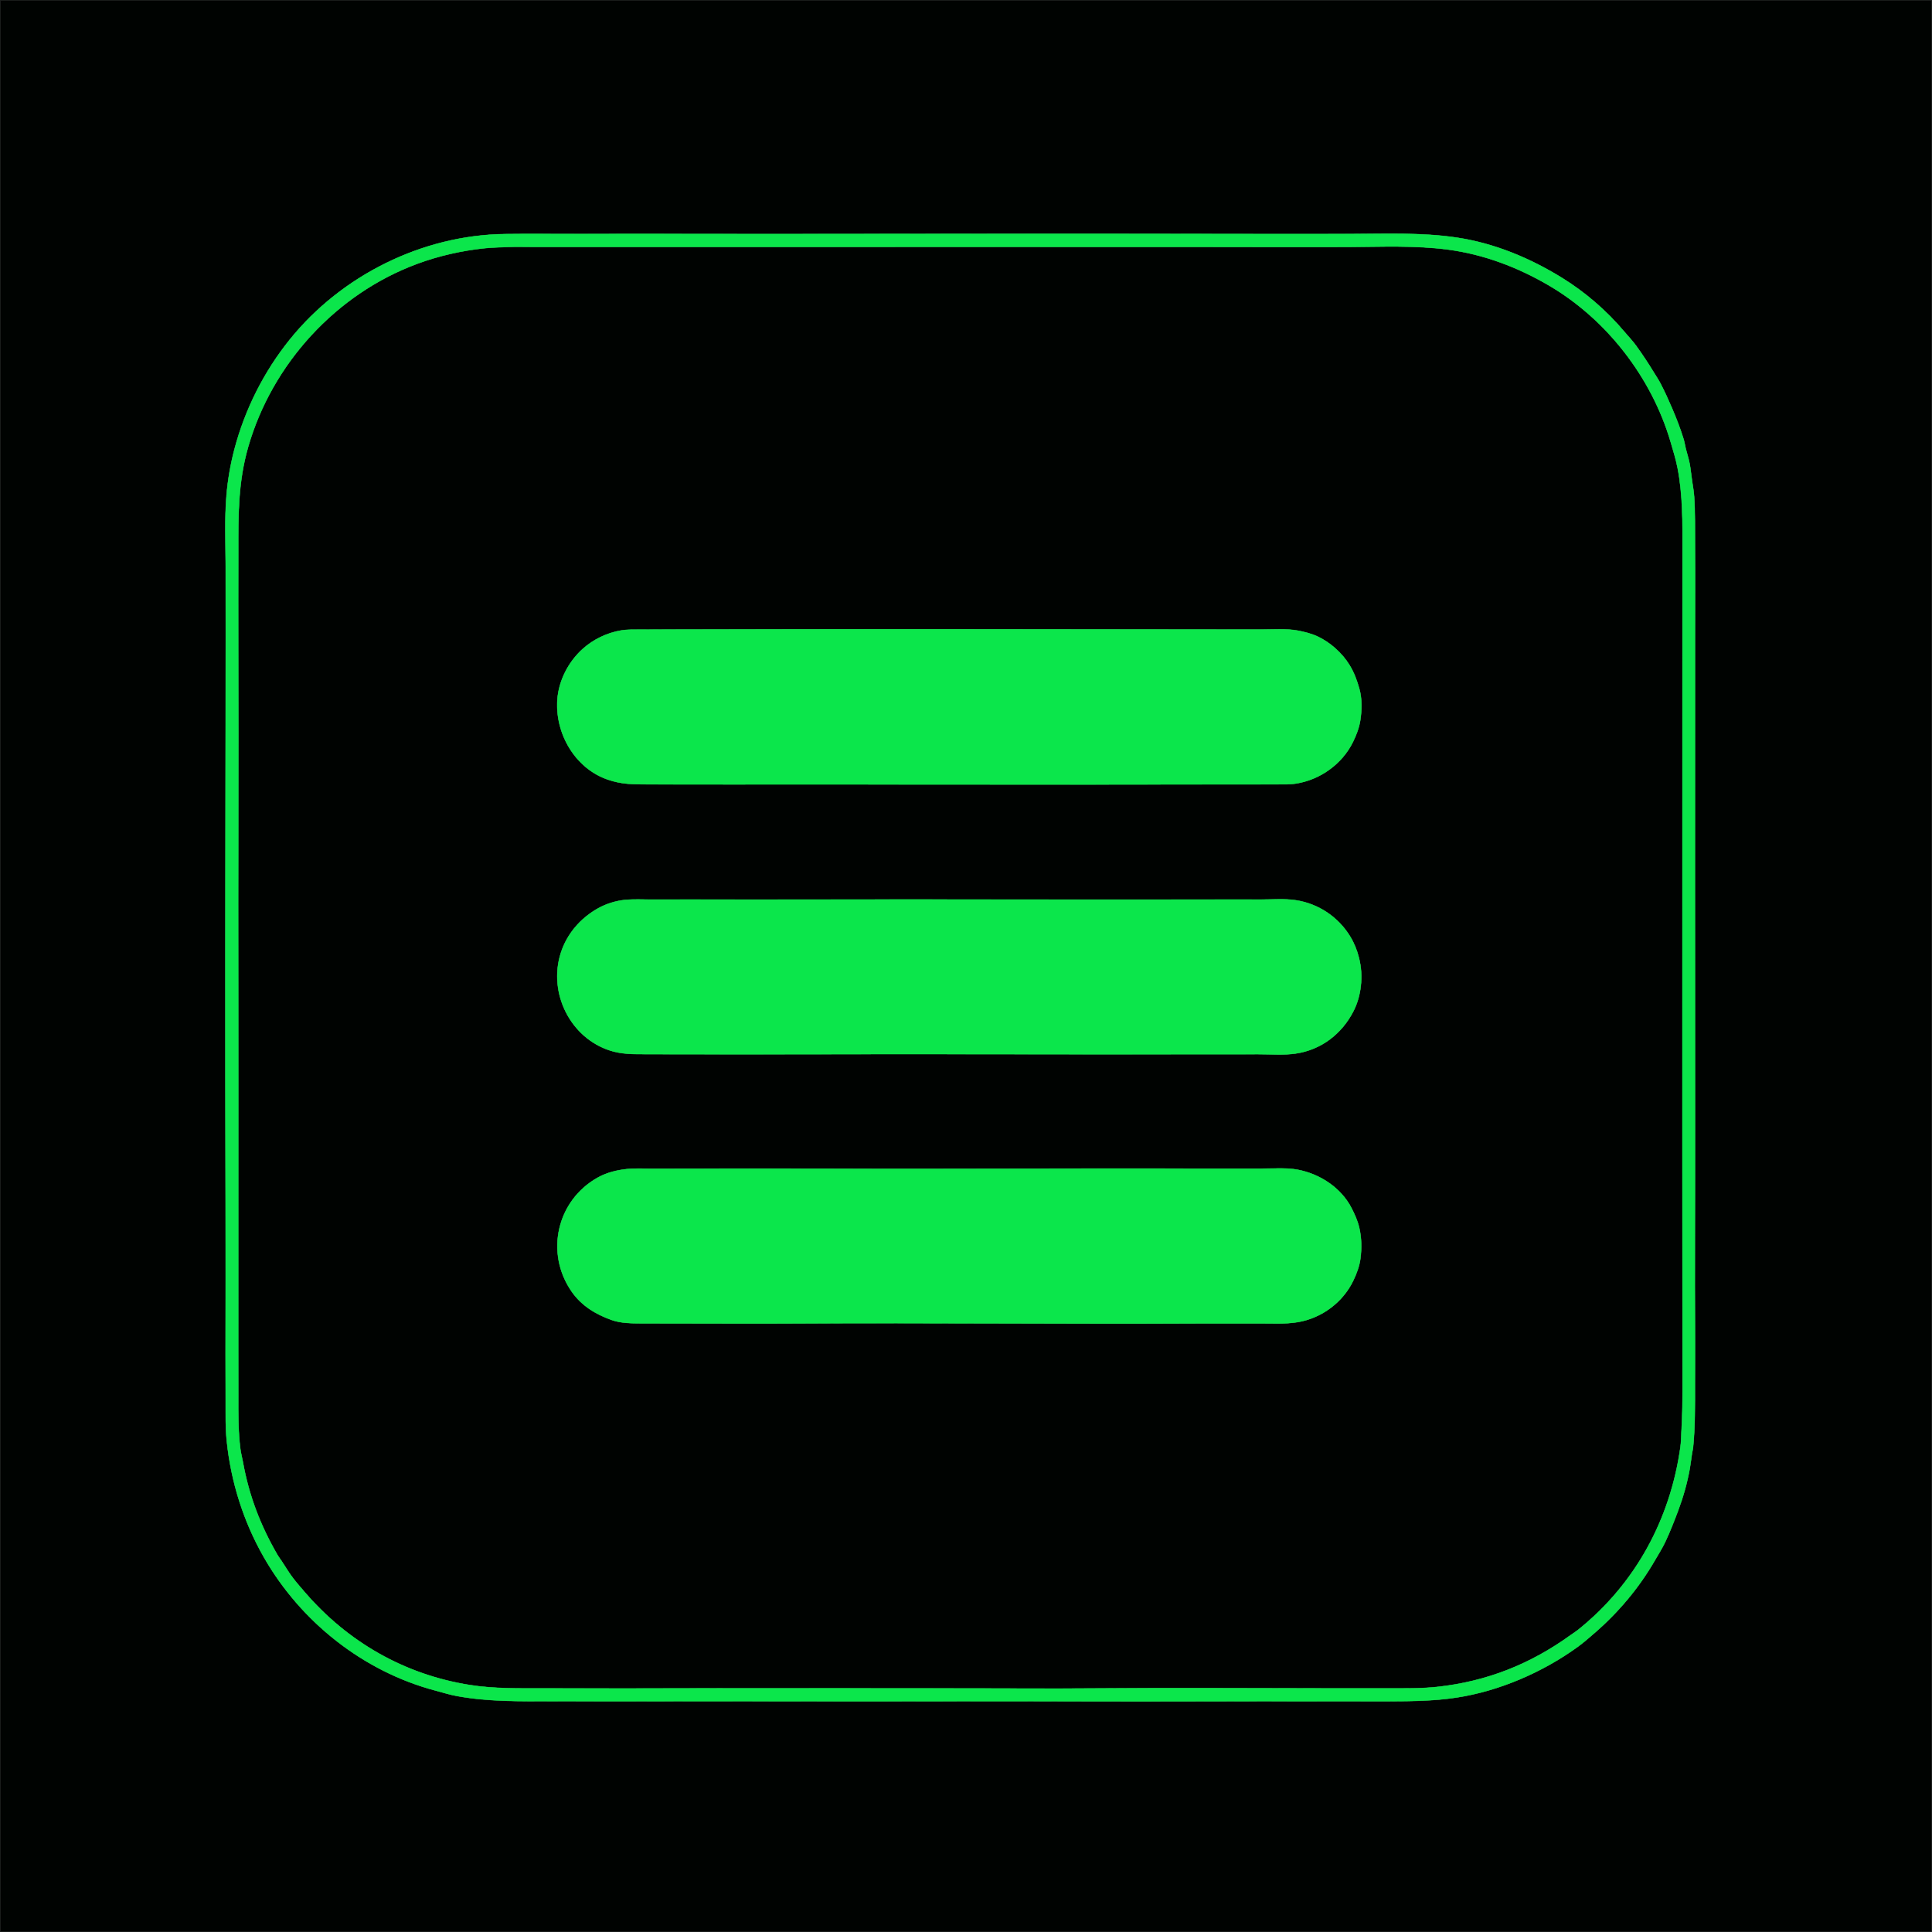
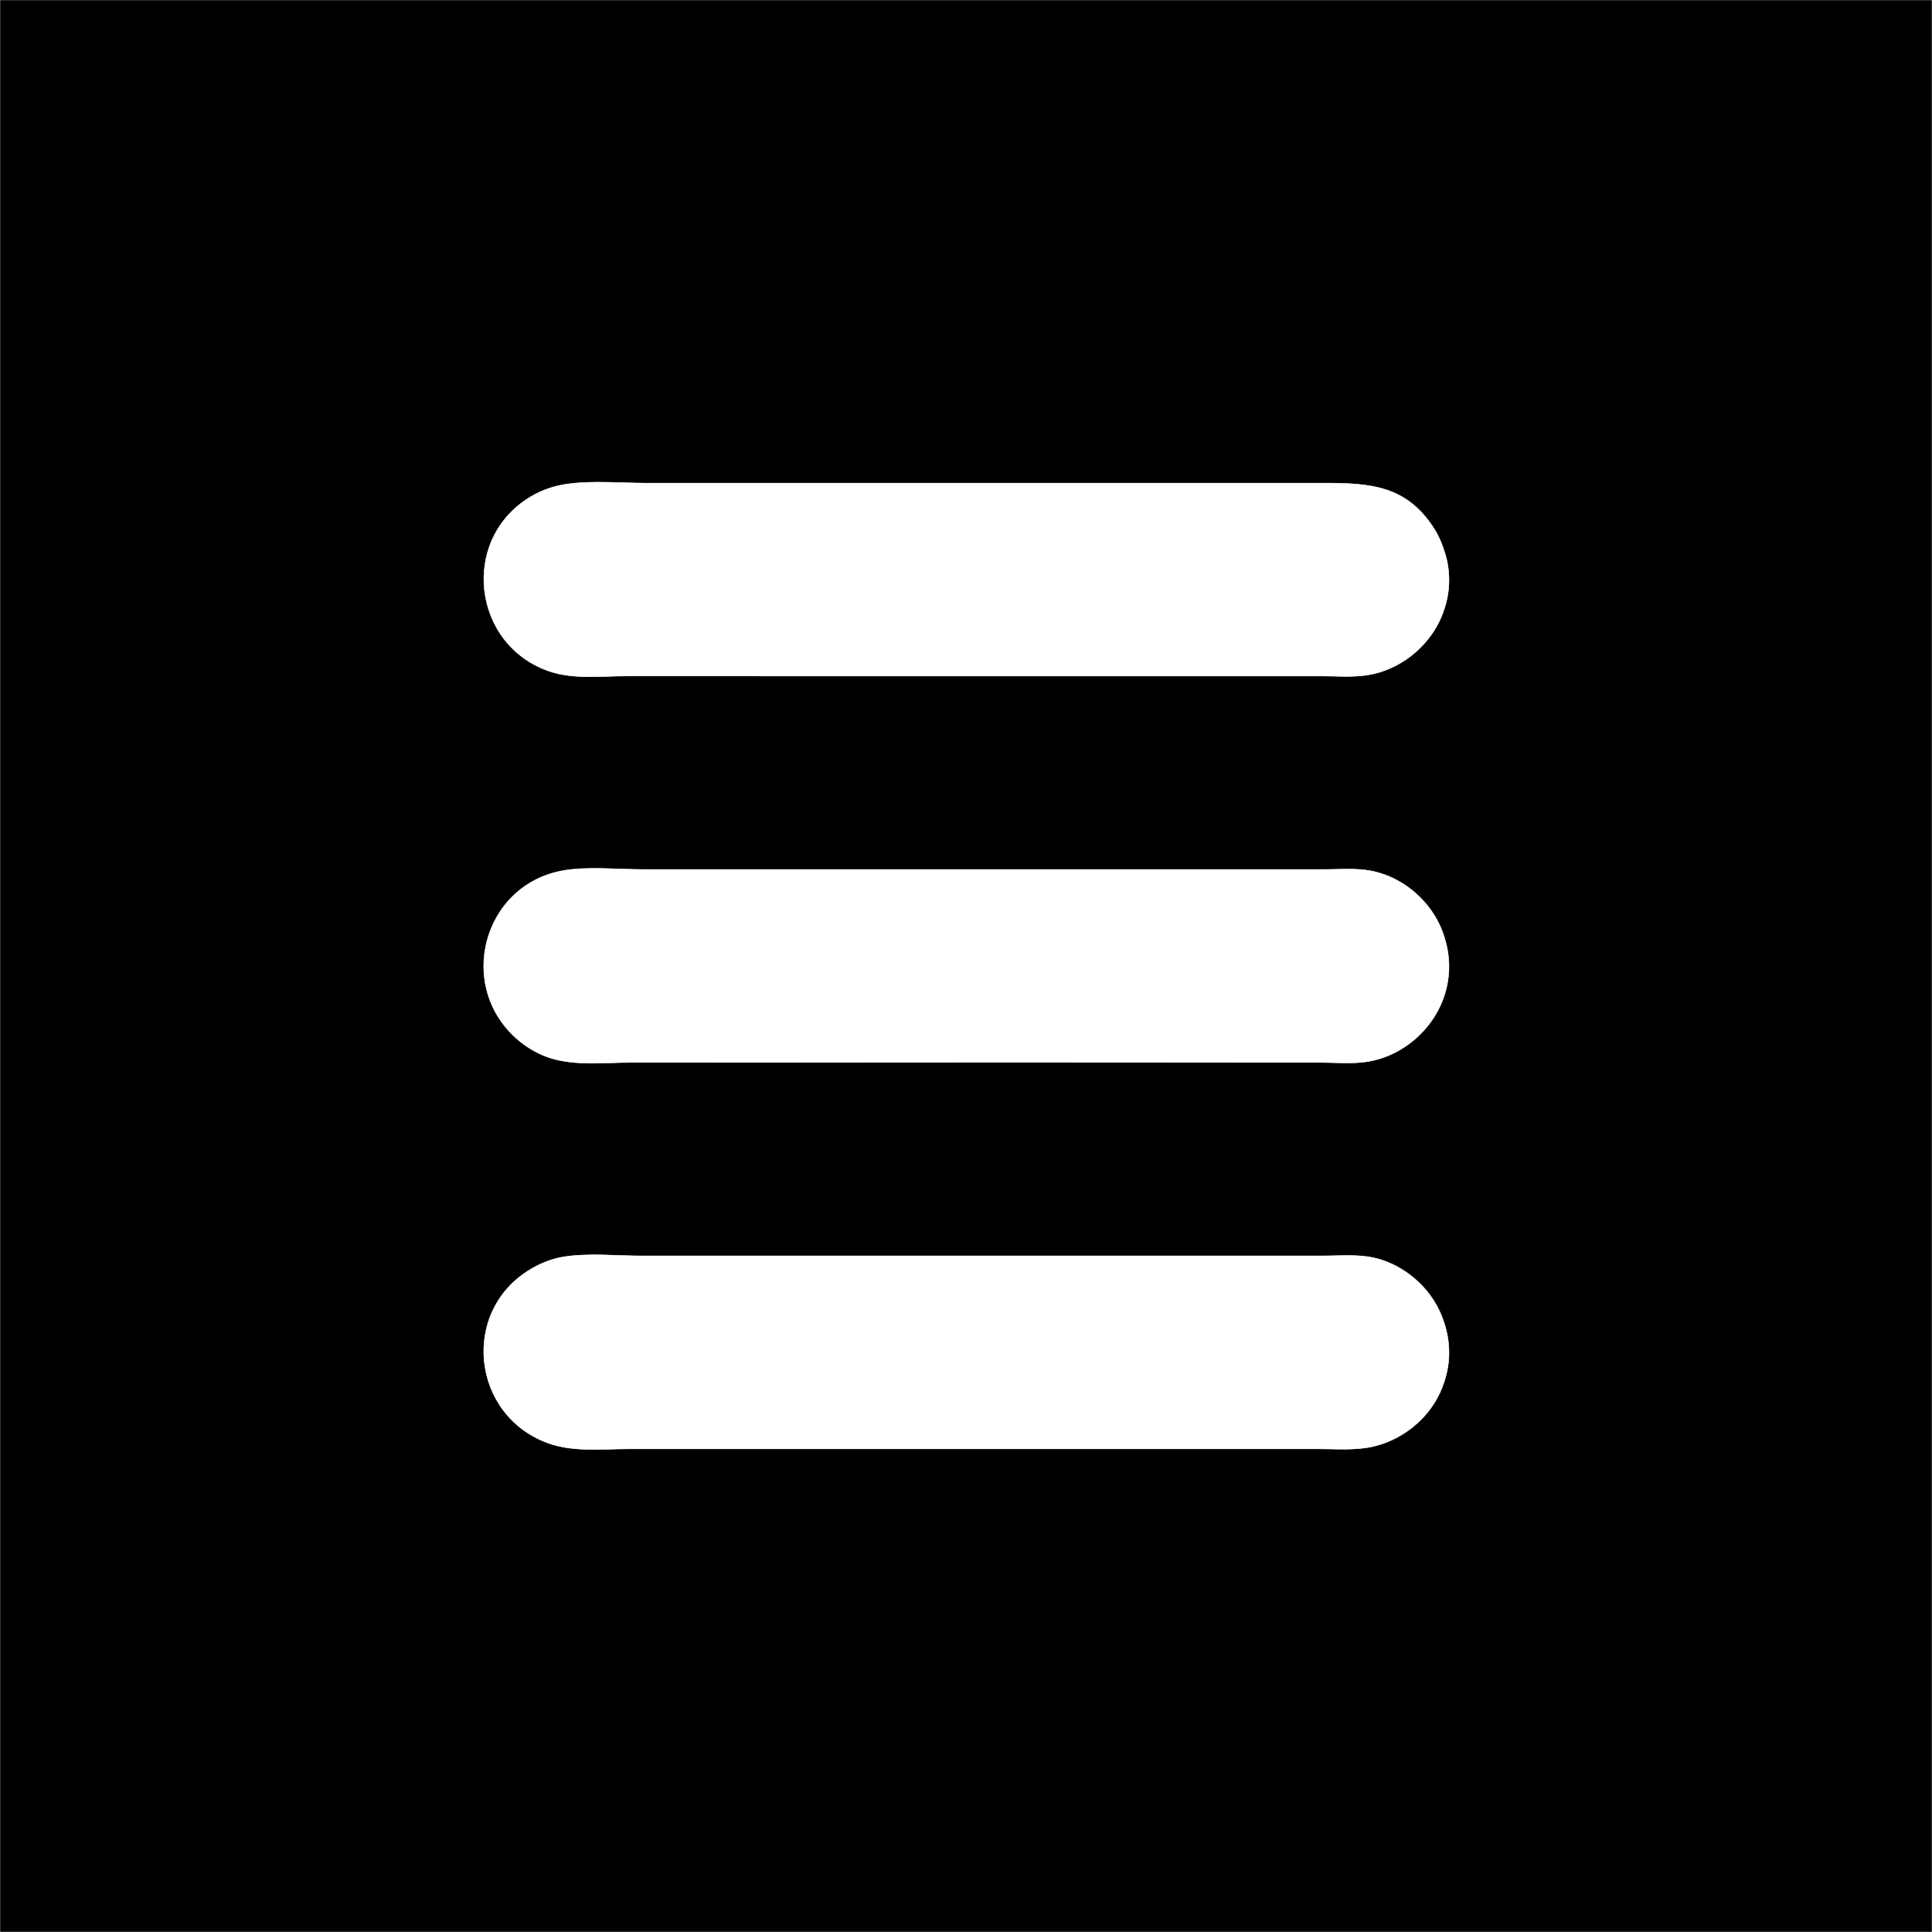
- <svg xmlns="http://www.w3.org/2000/svg" viewBox="0 0 1254 1254" width="1254" height="1254">
-   <path d="M0.1 0.1C418.03 0.1 835.97 0.1 1253.9 0.1C1253.9 418.03 1253.9 835.97 1253.9 1253.9C835.97 1253.9 418.03 1253.9 0.1 1253.9C0.1 835.97 0.1 418.03 0.1 0.1ZM327.61 151.94C274.18 152.67 221.79 178.73 188.26 220.23C171.38 241.13 159.05 265.63 152.2 291.57C149.63 301.34 147.84 311.57 147.02 321.65C145.77 336.89 146.46 352.36 146.5 367.63C146.59 398.28 146.54 428.94 146.48 459.59C146.3 566.6 146.17 673.61 146.45 780.62C146.54 813.36 146.45 846.1 146.43 878.84C146.42 889.16 146.42 899.47 146.48 909.78C146.52 918.26 146.32 926.81 147.2 935.28C149.93 961.74 158.03 987.52 171.24 1010.64C195.28 1052.7 235.88 1084.91 282.76 1097.29C287.4 1098.52 291.95 1099.97 296.68 1100.83C316.97 1104.54 337.47 1104.2 358.02 1104.16C377.94 1104.12 397.87 1104.25 417.79 1104.2C465.16 1104.06 512.54 1104.26 559.91 1104.23C607.28 1104.2 654.66 1104.08 702.03 1104.24C754 1104.43 805.97 1104.05 857.95 1104.2C872.57 1104.25 887.21 1104.24 901.83 1104.21C916.42 1104.17 930.87 1104.02 945.31 1101.82C973.15 1097.58 1001.51 1085.27 1024.22 1068.75C1027.83 1066.12 1031.17 1063.17 1034.55 1060.26C1050.39 1046.6 1063.78 1030.69 1074.23 1012.58C1076.47 1008.7 1078.93 1004.86 1080.84 1000.81C1084 994.12 1086.64 987.3 1089.24 980.38C1092.51 971.64 1095.11 962.46 1096.76 953.24C1097.37 949.81 1097.73 946.34 1098.27 942.9C1098.43 941.88 1098.77 940.91 1098.87 939.87C1100.28 926.11 1100.12 912.31 1100.11 898.49C1100.1 889.3 1100.22 880.1 1100.17 870.9C1099.89 822.97 1100.24 775.04 1100.18 727.11C1100.05 623.31 1100.15 519.5 1100.15 415.7C1100.15 394.94 1100.33 374.18 1100.14 353.42C1100.05 343.11 1100.31 332.79 1099.61 322.49C1099.38 319.09 1098.79 315.69 1098.28 312.34C1097.73 308.77 1097.42 305.16 1096.8 301.59C1096.2 298.12 1095.02 294.66 1094.16 291.24C1093.66 289.25 1093.39 287.16 1092.79 285.18C1090.71 278.33 1088.11 271.65 1085.29 265.08C1082.97 259.67 1080.57 254.32 1077.84 249.09C1076.43 246.39 1074.73 243.85 1073.15 241.27C1069.58 235.43 1065.81 229.74 1061.78 224.19C1059.45 221 1056.66 218.15 1054.13 215.13C1042.79 201.64 1028.73 189.55 1013.73 180.3C992.99 167.51 969.99 157.91 945.72 154.26C922.69 150.8 899.15 151.84 875.92 151.89C846.52 151.94 817.12 151.94 787.72 151.87C691.3 151.66 594.88 151.88 498.47 151.92C458.06 151.94 417.65 151.76 377.25 151.9C360.7 151.96 344.15 151.72 327.61 151.94ZM329.69 160.29C335.36 160.06 341.06 160.26 346.73 160.25C357.88 160.24 369.02 160.25 380.17 160.24C414.17 160.24 448.17 160.28 482.16 160.25C583.46 160.16 684.75 160.25 786.05 160.26C815.59 160.26 845.13 160.41 874.67 160.29C896.37 160.2 918.46 159.11 940.02 161.99C963.16 165.08 985.11 173.43 1005.14 185.12C1042.8 207.1 1071.98 244.88 1084.29 286.53C1085.96 292.18 1087.73 297.88 1088.87 303.68C1092.3 321.11 1092.12 339.07 1092.07 356.76C1092.03 375.99 1092.05 395.22 1092.05 414.45C1092.11 561.72 1091.86 709 1092.08 856.27C1092.1 871.74 1092.09 887.21 1092.09 902.67C1092.08 911.48 1091.93 920.21 1091.41 929.01C1091.22 932.28 1091.23 935.64 1090.78 938.9C1084.28 986.03 1061.56 1028.04 1024.27 1057.92C1022.71 1059.17 1020.99 1060.21 1019.38 1061.37C993.34 1080.18 964.98 1091.46 932.88 1094.93C922.34 1096.07 911.59 1095.89 901 1095.88C888.32 1095.87 875.64 1095.9 862.96 1095.89C811.14 1095.82 759.29 1095.52 707.46 1095.93C681.83 1096.14 656.19 1095.91 630.55 1095.92C557.13 1095.94 483.69 1095.71 410.27 1095.95C391.04 1096.01 371.81 1095.89 352.58 1095.89C336.6 1095.89 320.61 1096.19 304.78 1093.68C262.54 1086.98 225.58 1065.75 197.79 1033.43C194.82 1029.98 191.79 1026.56 189.12 1022.88C186.88 1019.79 184.95 1016.47 182.82 1013.3C181.92 1011.96 180.92 1010.71 180.11 1009.31C168.97 990.09 161.5 970.61 157.58 948.65C157.08 945.88 156.3 943.1 155.96 940.29C154.54 928.78 154.6 917.17 154.64 905.6C154.67 895.84 154.62 886.09 154.61 876.34C154.59 842.76 154.64 809.18 154.62 775.6C154.6 730.87 154.72 686.15 154.61 641.42C154.42 567.85 154.9 494.28 154.61 420.72C154.52 399.82 154.64 378.92 154.63 358.02C154.62 334.38 154.46 312.95 161.08 289.98C176.62 236.08 218.11 190.67 270.84 171.17C284.85 165.99 299.7 162.65 314.58 161.09C319.58 160.57 324.67 160.5 329.69 160.29ZM436.65 408.59C430.22 408.61 423.8 408.67 417.37 408.67C412.65 408.67 407.85 408.45 403.16 409.22C394.09 410.7 385.14 415.02 378.3 421.15C369 429.47 362.61 441.78 361.77 454.31C360.32 476.11 373.21 498.58 394.29 505.91C403.59 509.14 410.62 509 420.3 509.06C426.29 509.1 432.28 509.11 438.27 509.12C463.77 509.18 489.27 509.13 514.77 509.12C601.15 509.11 687.54 509.28 773.93 509.12C787.72 509.09 801.52 509.1 815.31 509.09C820.05 509.09 824.78 509.07 829.52 509.05C833.27 509.04 837.07 509.18 840.79 508.62C856.74 506.23 871.2 495.9 878.25 481.36C880.36 477.02 882.16 472.33 882.9 467.53C883.93 460.9 884.1 453.63 882.29 447.12C880.73 441.52 878.88 436.47 875.8 431.5C871.05 423.82 863.46 417.03 855.27 413.17C851.31 411.3 846.72 410.16 842.44 409.34C835.04 407.92 825.45 408.62 817.82 408.62C806.67 408.61 795.52 408.6 784.38 408.58C668.47 408.42 552.55 408.25 436.65 408.59ZM405.71 584.11C399.71 584.7 393.25 586.72 388.01 589.69C376.67 596.11 367.9 606.24 363.96 618.78C355.86 644.55 370.15 673.54 396.01 681.85C403.43 684.23 410.92 684.21 418.63 684.21C425.59 684.21 432.56 684.25 439.53 684.25C465.72 684.25 491.92 684.34 518.11 684.26C603.94 684.02 689.77 684.4 775.6 684.26C789.25 684.24 802.91 684.29 816.56 684.23C824.55 684.2 832.88 684.95 840.81 683.82C857.5 681.42 870.89 671.1 878.47 656.29C881.05 651.24 882.55 645.8 883.21 640.17C883.95 633.89 883.56 627.86 882.05 621.76C880.83 616.83 878.95 612.14 876.31 607.82C868.64 595.23 855.82 586.63 841.22 584.35C833.75 583.19 825.78 583.92 818.24 583.88C805.28 583.82 792.32 583.86 779.36 583.89C695.76 584.07 612.16 583.69 528.56 583.88C501.67 583.94 474.78 583.94 447.89 583.86C439.53 583.84 431.17 583.9 422.81 583.9C417.13 583.9 411.37 583.56 405.71 584.11ZM406.59 758.85C400.26 759.54 393.85 761.13 388.23 764.23C361.47 778.99 353.62 813.22 371.12 838.37C377.5 847.53 386.74 853.11 397.02 856.74C403.1 858.88 409.75 858.9 416.12 858.94C423.36 858.98 430.61 858.97 437.85 858.97C464.33 858.98 490.8 859.14 517.28 858.98C603.52 858.46 689.77 859.43 776.02 858.99C789.67 858.92 803.33 859.02 816.98 858.96C825.45 858.92 834.1 859.52 842.48 858.1C857.84 855.49 871.55 845.32 878.31 831.28C880.52 826.69 882.36 821.81 883.01 816.71C883.85 810.15 883.73 803.46 882.25 797.01C881.21 792.49 879.32 788.24 877.21 784.14C870.44 770.94 856.73 762.01 842.37 759.26C834.77 757.81 825.6 758.59 817.82 758.55C805.14 758.48 792.46 758.61 779.78 758.56C699.11 758.23 618.43 758.91 537.76 758.56C509.19 758.44 480.63 758.54 452.07 758.54C442.45 758.55 432.84 758.56 423.23 758.6C417.71 758.62 412.07 758.25 406.59 758.85Z" fill="#000301" fill-rule="evenodd" stroke="#000301" stroke-width="0.25" stroke-linejoin="round" />
-   <path d="M327.61 151.94C344.15 151.72 360.7 151.96 377.25 151.9C417.65 151.76 458.06 151.94 498.47 151.92C594.88 151.88 691.3 151.66 787.72 151.87C817.12 151.94 846.52 151.94 875.92 151.89C899.15 151.84 922.69 150.8 945.72 154.26C969.99 157.91 992.99 167.51 1013.73 180.3C1028.73 189.55 1042.79 201.64 1054.13 215.13C1056.66 218.15 1059.45 221 1061.78 224.19C1065.81 229.74 1069.58 235.43 1073.15 241.27C1074.73 243.85 1076.43 246.39 1077.84 249.09C1080.57 254.32 1082.97 259.67 1085.29 265.08C1088.11 271.65 1090.71 278.33 1092.79 285.18C1093.39 287.16 1093.66 289.25 1094.16 291.24C1095.02 294.66 1096.2 298.12 1096.8 301.59C1097.42 305.16 1097.73 308.77 1098.28 312.34C1098.79 315.69 1099.38 319.09 1099.61 322.49C1100.31 332.79 1100.05 343.11 1100.14 353.42C1100.33 374.18 1100.15 394.94 1100.15 415.7C1100.15 519.5 1100.05 623.31 1100.18 727.11C1100.24 775.04 1099.89 822.97 1100.17 870.9C1100.22 880.1 1100.1 889.3 1100.11 898.49C1100.12 912.31 1100.28 926.11 1098.87 939.87C1098.77 940.91 1098.43 941.88 1098.27 942.9C1097.73 946.34 1097.37 949.81 1096.76 953.24C1095.11 962.46 1092.51 971.64 1089.24 980.38C1086.64 987.3 1084 994.12 1080.84 1000.81C1078.93 1004.86 1076.47 1008.7 1074.23 1012.58C1063.78 1030.69 1050.39 1046.6 1034.55 1060.26C1031.17 1063.17 1027.83 1066.12 1024.22 1068.75C1001.51 1085.27 973.15 1097.58 945.31 1101.82C930.87 1104.02 916.42 1104.17 901.83 1104.21C887.21 1104.24 872.57 1104.25 857.95 1104.2C805.97 1104.05 754 1104.43 702.03 1104.24C654.66 1104.08 607.28 1104.2 559.91 1104.23C512.54 1104.26 465.16 1104.06 417.79 1104.2C397.87 1104.25 377.94 1104.12 358.02 1104.16C337.47 1104.2 316.97 1104.54 296.68 1100.83C291.95 1099.97 287.4 1098.52 282.76 1097.29C235.88 1084.91 195.28 1052.7 171.24 1010.64C158.03 987.52 149.93 961.74 147.2 935.28C146.32 926.81 146.52 918.26 146.48 909.78C146.42 899.47 146.42 889.16 146.43 878.84C146.45 846.1 146.54 813.36 146.45 780.62C146.17 673.61 146.3 566.6 146.48 459.59C146.54 428.94 146.59 398.28 146.5 367.63C146.46 352.36 145.77 336.89 147.02 321.65C147.84 311.57 149.63 301.34 152.2 291.57C159.05 265.63 171.38 241.13 188.26 220.23C221.79 178.73 274.18 152.67 327.61 151.94ZM329.69 160.29C324.67 160.5 319.58 160.57 314.58 161.09C299.7 162.65 284.85 165.99 270.84 171.17C218.11 190.67 176.62 236.08 161.08 289.98C154.46 312.95 154.62 334.38 154.63 358.02C154.64 378.92 154.52 399.82 154.61 420.72C154.9 494.28 154.42 567.85 154.61 641.42C154.72 686.15 154.6 730.87 154.62 775.6C154.64 809.18 154.59 842.76 154.61 876.34C154.62 886.09 154.67 895.84 154.64 905.6C154.6 917.17 154.54 928.78 155.96 940.29C156.3 943.1 157.08 945.88 157.58 948.65C161.5 970.61 168.97 990.09 180.11 1009.31C180.92 1010.71 181.92 1011.96 182.82 1013.3C184.95 1016.47 186.88 1019.79 189.12 1022.88C191.79 1026.56 194.82 1029.98 197.79 1033.43C225.58 1065.75 262.54 1086.98 304.78 1093.68C320.61 1096.19 336.6 1095.89 352.58 1095.89C371.81 1095.89 391.04 1096.01 410.27 1095.95C483.69 1095.71 557.13 1095.94 630.55 1095.92C656.19 1095.91 681.83 1096.14 707.46 1095.93C759.29 1095.52 811.14 1095.82 862.96 1095.89C875.64 1095.9 888.32 1095.87 901 1095.88C911.59 1095.89 922.34 1096.07 932.88 1094.93C964.98 1091.46 993.34 1080.18 1019.38 1061.37C1020.99 1060.21 1022.71 1059.17 1024.27 1057.92C1061.56 1028.04 1084.28 986.03 1090.78 938.9C1091.23 935.64 1091.22 932.28 1091.41 929.01C1091.93 920.21 1092.08 911.48 1092.09 902.67C1092.09 887.21 1092.1 871.74 1092.08 856.27C1091.86 709 1092.11 561.72 1092.05 414.45C1092.05 395.22 1092.03 375.99 1092.07 356.76C1092.12 339.07 1092.3 321.11 1088.87 303.68C1087.73 297.88 1085.96 292.18 1084.29 286.53C1071.98 244.88 1042.8 207.1 1005.14 185.12C985.11 173.43 963.16 165.08 940.02 161.99C918.46 159.11 896.37 160.2 874.67 160.29C845.13 160.41 815.59 160.26 786.05 160.26C684.75 160.25 583.46 160.16 482.16 160.25C448.17 160.28 414.17 160.24 380.17 160.24C369.02 160.25 357.88 160.24 346.73 160.25C341.06 160.26 335.36 160.06 329.69 160.29ZM436.65 408.59C552.55 408.25 668.47 408.42 784.38 408.58C795.52 408.6 806.67 408.61 817.82 408.62C825.45 408.62 835.04 407.92 842.44 409.34C846.72 410.16 851.31 411.3 855.27 413.17C863.46 417.03 871.05 423.82 875.8 431.5C878.88 436.47 880.73 441.52 882.29 447.12C884.1 453.63 883.93 460.9 882.9 467.53C882.16 472.33 880.36 477.02 878.25 481.36C871.2 495.9 856.74 506.23 840.79 508.62C837.07 509.18 833.27 509.04 829.52 509.05C824.78 509.07 820.05 509.09 815.31 509.09C801.52 509.1 787.72 509.09 773.93 509.12C687.54 509.28 601.15 509.11 514.77 509.12C489.27 509.13 463.77 509.18 438.27 509.12C432.28 509.11 426.29 509.1 420.3 509.06C410.62 509 403.59 509.14 394.29 505.91C373.21 498.58 360.32 476.11 361.77 454.31C362.61 441.78 369 429.47 378.3 421.15C385.14 415.02 394.09 410.7 403.16 409.22C407.85 408.45 412.65 408.67 417.37 408.67C423.8 408.67 430.22 408.61 436.65 408.59ZM405.71 584.11C411.37 583.56 417.13 583.9 422.81 583.9C431.17 583.9 439.53 583.84 447.89 583.86C474.78 583.94 501.67 583.94 528.56 583.88C612.16 583.69 695.76 584.07 779.36 583.89C792.32 583.86 805.28 583.82 818.24 583.88C825.78 583.92 833.75 583.19 841.22 584.35C855.82 586.63 868.64 595.23 876.31 607.82C878.95 612.14 880.83 616.83 882.05 621.76C883.56 627.86 883.95 633.89 883.21 640.17C882.55 645.8 881.05 651.24 878.47 656.29C870.89 671.1 857.5 681.42 840.81 683.82C832.88 684.95 824.55 684.2 816.56 684.23C802.91 684.29 789.25 684.24 775.6 684.26C689.77 684.4 603.94 684.02 518.11 684.26C491.92 684.34 465.72 684.25 439.53 684.25C432.56 684.25 425.59 684.21 418.63 684.21C410.92 684.21 403.43 684.23 396.01 681.85C370.15 673.54 355.86 644.55 363.96 618.78C367.9 606.24 376.67 596.11 388.01 589.69C393.25 586.72 399.71 584.7 405.71 584.11ZM406.59 758.85C412.07 758.25 417.71 758.62 423.23 758.6C432.84 758.56 442.45 758.55 452.07 758.54C480.63 758.54 509.19 758.44 537.76 758.56C618.43 758.91 699.11 758.23 779.78 758.56C792.46 758.61 805.14 758.48 817.82 758.55C825.6 758.59 834.77 757.81 842.37 759.26C856.73 762.01 870.44 770.94 877.21 784.14C879.32 788.24 881.21 792.49 882.25 797.01C883.73 803.46 883.85 810.15 883.01 816.71C882.36 821.81 880.52 826.69 878.31 831.28C871.55 845.32 857.84 855.49 842.48 858.1C834.1 859.52 825.45 858.92 816.98 858.96C803.33 859.02 789.67 858.92 776.02 858.99C689.77 859.43 603.52 858.46 517.28 858.98C490.8 859.14 464.33 858.98 437.85 858.97C430.61 858.97 423.36 858.98 416.12 858.94C409.75 858.9 403.1 858.88 397.02 856.74C386.74 853.11 377.5 847.53 371.12 838.37C353.62 813.22 361.47 778.99 388.23 764.23C393.85 761.13 400.26 759.54 406.59 758.85Z" fill="#0be64b" fill-rule="evenodd" stroke="#0be64b" stroke-width="0.25" stroke-linejoin="round" />
+ <svg xmlns="http://www.w3.org/2000/svg" viewBox="0 0 1024 1024" width="1024" height="1024">
+   <path d="M0.23 0.23C341.41 0.23 682.59 0.23 1023.77 0.23C1023.77 341.41 1023.77 682.59 1023.77 1023.77C682.59 1023.77 341.41 1023.77 0.23 1023.77C0.23 682.59 0.23 341.41 0.23 0.23ZM300.74 256.53C293.95 257.46 287.31 259.71 281.42 263.2C243.64 285.56 250.1 342.13 291.58 355.92C304.37 360.17 319.16 358.28 332.45 358.28C357.7 358.29 382.95 358.28 408.2 358.29C493.3 358.33 578.4 358.28 663.5 358.29C675.65 358.29 687.81 358.29 699.97 358.29C708.16 358.29 716.85 359.06 724.95 357.76C741.34 355.13 756.1 343.76 763.14 328.74C765.47 323.76 767.08 318.28 767.7 312.81C768.41 306.55 767.86 300.08 766.11 294.04C764.63 288.97 762.65 284.11 759.76 279.67C745.23 257.36 726.26 256.07 701.84 256.06C690.62 256.06 679.39 256.06 668.17 256.06C586.19 256.06 504.21 256.05 422.22 256.07C395.73 256.07 369.23 256.06 342.74 256.07C328.99 256.07 314.36 254.66 300.74 256.53ZM298.95 461.35C255.67 468.68 241.43 523.27 274.84 551.37C279.71 555.46 285.5 558.8 291.58 560.73C305.02 565 320.39 563.11 334.32 563.11C359.57 563.1 384.82 563.13 410.07 563.12C494.54 563.1 579.02 563.03 663.5 563.12C675.65 563.13 687.81 563.13 699.97 563.12C707.91 563.12 716.36 563.91 724.24 562.76C741 560.32 755.94 548.77 763.16 533.57C765.53 528.59 767.1 523.1 767.7 517.61C768.39 511.3 767.83 504.91 766.14 498.81C764.71 493.64 762.73 488.92 759.81 484.41C751.78 471.95 738.23 462.8 723.35 461.08C716.29 460.27 708.93 460.84 701.84 460.84C690.62 460.83 679.39 460.83 668.17 460.84C585.57 460.88 502.96 460.79 420.35 460.84C393.86 460.85 367.36 460.83 340.87 460.84C327.93 460.85 311.46 459.23 298.95 461.35ZM298.86 666.14C292.64 667.11 286.71 669.49 281.31 672.69C243.92 694.9 249.92 750.15 290.44 764.85C303.96 769.75 319.25 767.93 333.38 767.93C358.32 767.93 383.26 767.95 408.2 767.93C493.61 767.88 579.02 767.95 664.43 767.93C675.96 767.93 687.5 767.93 699.03 767.93C708.29 767.93 717.96 768.75 727.08 766.81C742.51 763.53 756.45 752.67 763.11 738.32C765.42 733.34 767.04 727.86 767.69 722.41C768.43 716.13 767.84 709.66 766.16 703.58C764.74 698.45 762.69 693.68 759.83 689.19C752.26 677.32 739.21 668.2 725.17 666.11C717.54 664.98 709.52 665.62 701.84 665.64C690.62 665.66 679.39 665.64 668.17 665.64C585.25 665.69 502.34 665.58 419.42 665.64C392.92 665.66 366.43 665.64 339.93 665.65C326.57 665.65 312.08 664.07 298.86 666.14Z" fill="#000000" fill-rule="evenodd" stroke="#000000" stroke-width="0.25" stroke-linejoin="round" />
+   <path d="M300.74 256.53C314.36 254.66 328.99 256.07 342.74 256.07C369.23 256.06 395.73 256.07 422.22 256.07C504.21 256.05 586.19 256.06 668.17 256.06C679.39 256.06 690.62 256.06 701.84 256.06C726.26 256.07 745.23 257.36 759.76 279.67C762.65 284.11 764.63 288.97 766.11 294.04C767.86 300.08 768.41 306.55 767.7 312.81C767.08 318.28 765.47 323.76 763.14 328.74C756.1 343.76 741.34 355.13 724.95 357.76C716.85 359.06 708.16 358.29 699.97 358.29C687.81 358.29 675.65 358.29 663.5 358.29C578.4 358.28 493.3 358.33 408.2 358.29C382.95 358.28 357.7 358.29 332.45 358.28C319.16 358.28 304.37 360.17 291.58 355.92C250.1 342.13 243.64 285.56 281.42 263.2C287.31 259.71 293.95 257.46 300.74 256.53ZM298.95 461.35C311.46 459.23 327.93 460.85 340.87 460.84C367.36 460.83 393.86 460.85 420.35 460.84C502.96 460.79 585.57 460.88 668.17 460.84C679.39 460.83 690.62 460.83 701.84 460.84C708.93 460.84 716.29 460.27 723.35 461.08C738.23 462.8 751.78 471.95 759.81 484.41C762.73 488.92 764.71 493.64 766.14 498.81C767.83 504.91 768.39 511.3 767.7 517.61C767.1 523.1 765.53 528.59 763.16 533.57C755.94 548.77 741 560.32 724.24 562.76C716.36 563.91 707.91 563.12 699.97 563.12C687.81 563.13 675.65 563.13 663.5 563.12C579.02 563.03 494.54 563.1 410.07 563.12C384.82 563.13 359.57 563.1 334.32 563.11C320.39 563.11 305.02 565 291.58 560.73C285.5 558.8 279.71 555.46 274.84 551.37C241.43 523.27 255.67 468.68 298.95 461.35ZM298.86 666.14C312.08 664.07 326.57 665.65 339.93 665.65C366.43 665.64 392.92 665.66 419.42 665.64C502.34 665.58 585.25 665.69 668.17 665.64C679.39 665.64 690.62 665.66 701.84 665.64C709.52 665.62 717.54 664.98 725.17 666.11C739.21 668.2 752.26 677.32 759.83 689.19C762.69 693.68 764.74 698.45 766.16 703.58C767.84 709.66 768.43 716.13 767.69 722.41C767.04 727.86 765.42 733.34 763.11 738.32C756.45 752.67 742.51 763.53 727.08 766.81C717.96 768.75 708.29 767.93 699.03 767.93C687.5 767.93 675.96 767.93 664.43 767.93C579.02 767.95 493.61 767.88 408.2 767.93C383.26 767.95 358.32 767.93 333.38 767.93C319.25 767.93 303.96 769.75 290.44 764.85C249.92 750.15 243.92 694.9 281.31 672.69C286.71 669.49 292.64 667.11 298.86 666.14Z" fill="#ffffff" fill-rule="evenodd" stroke="#ffffff" stroke-width="0.25" stroke-linejoin="round" />
</svg>
